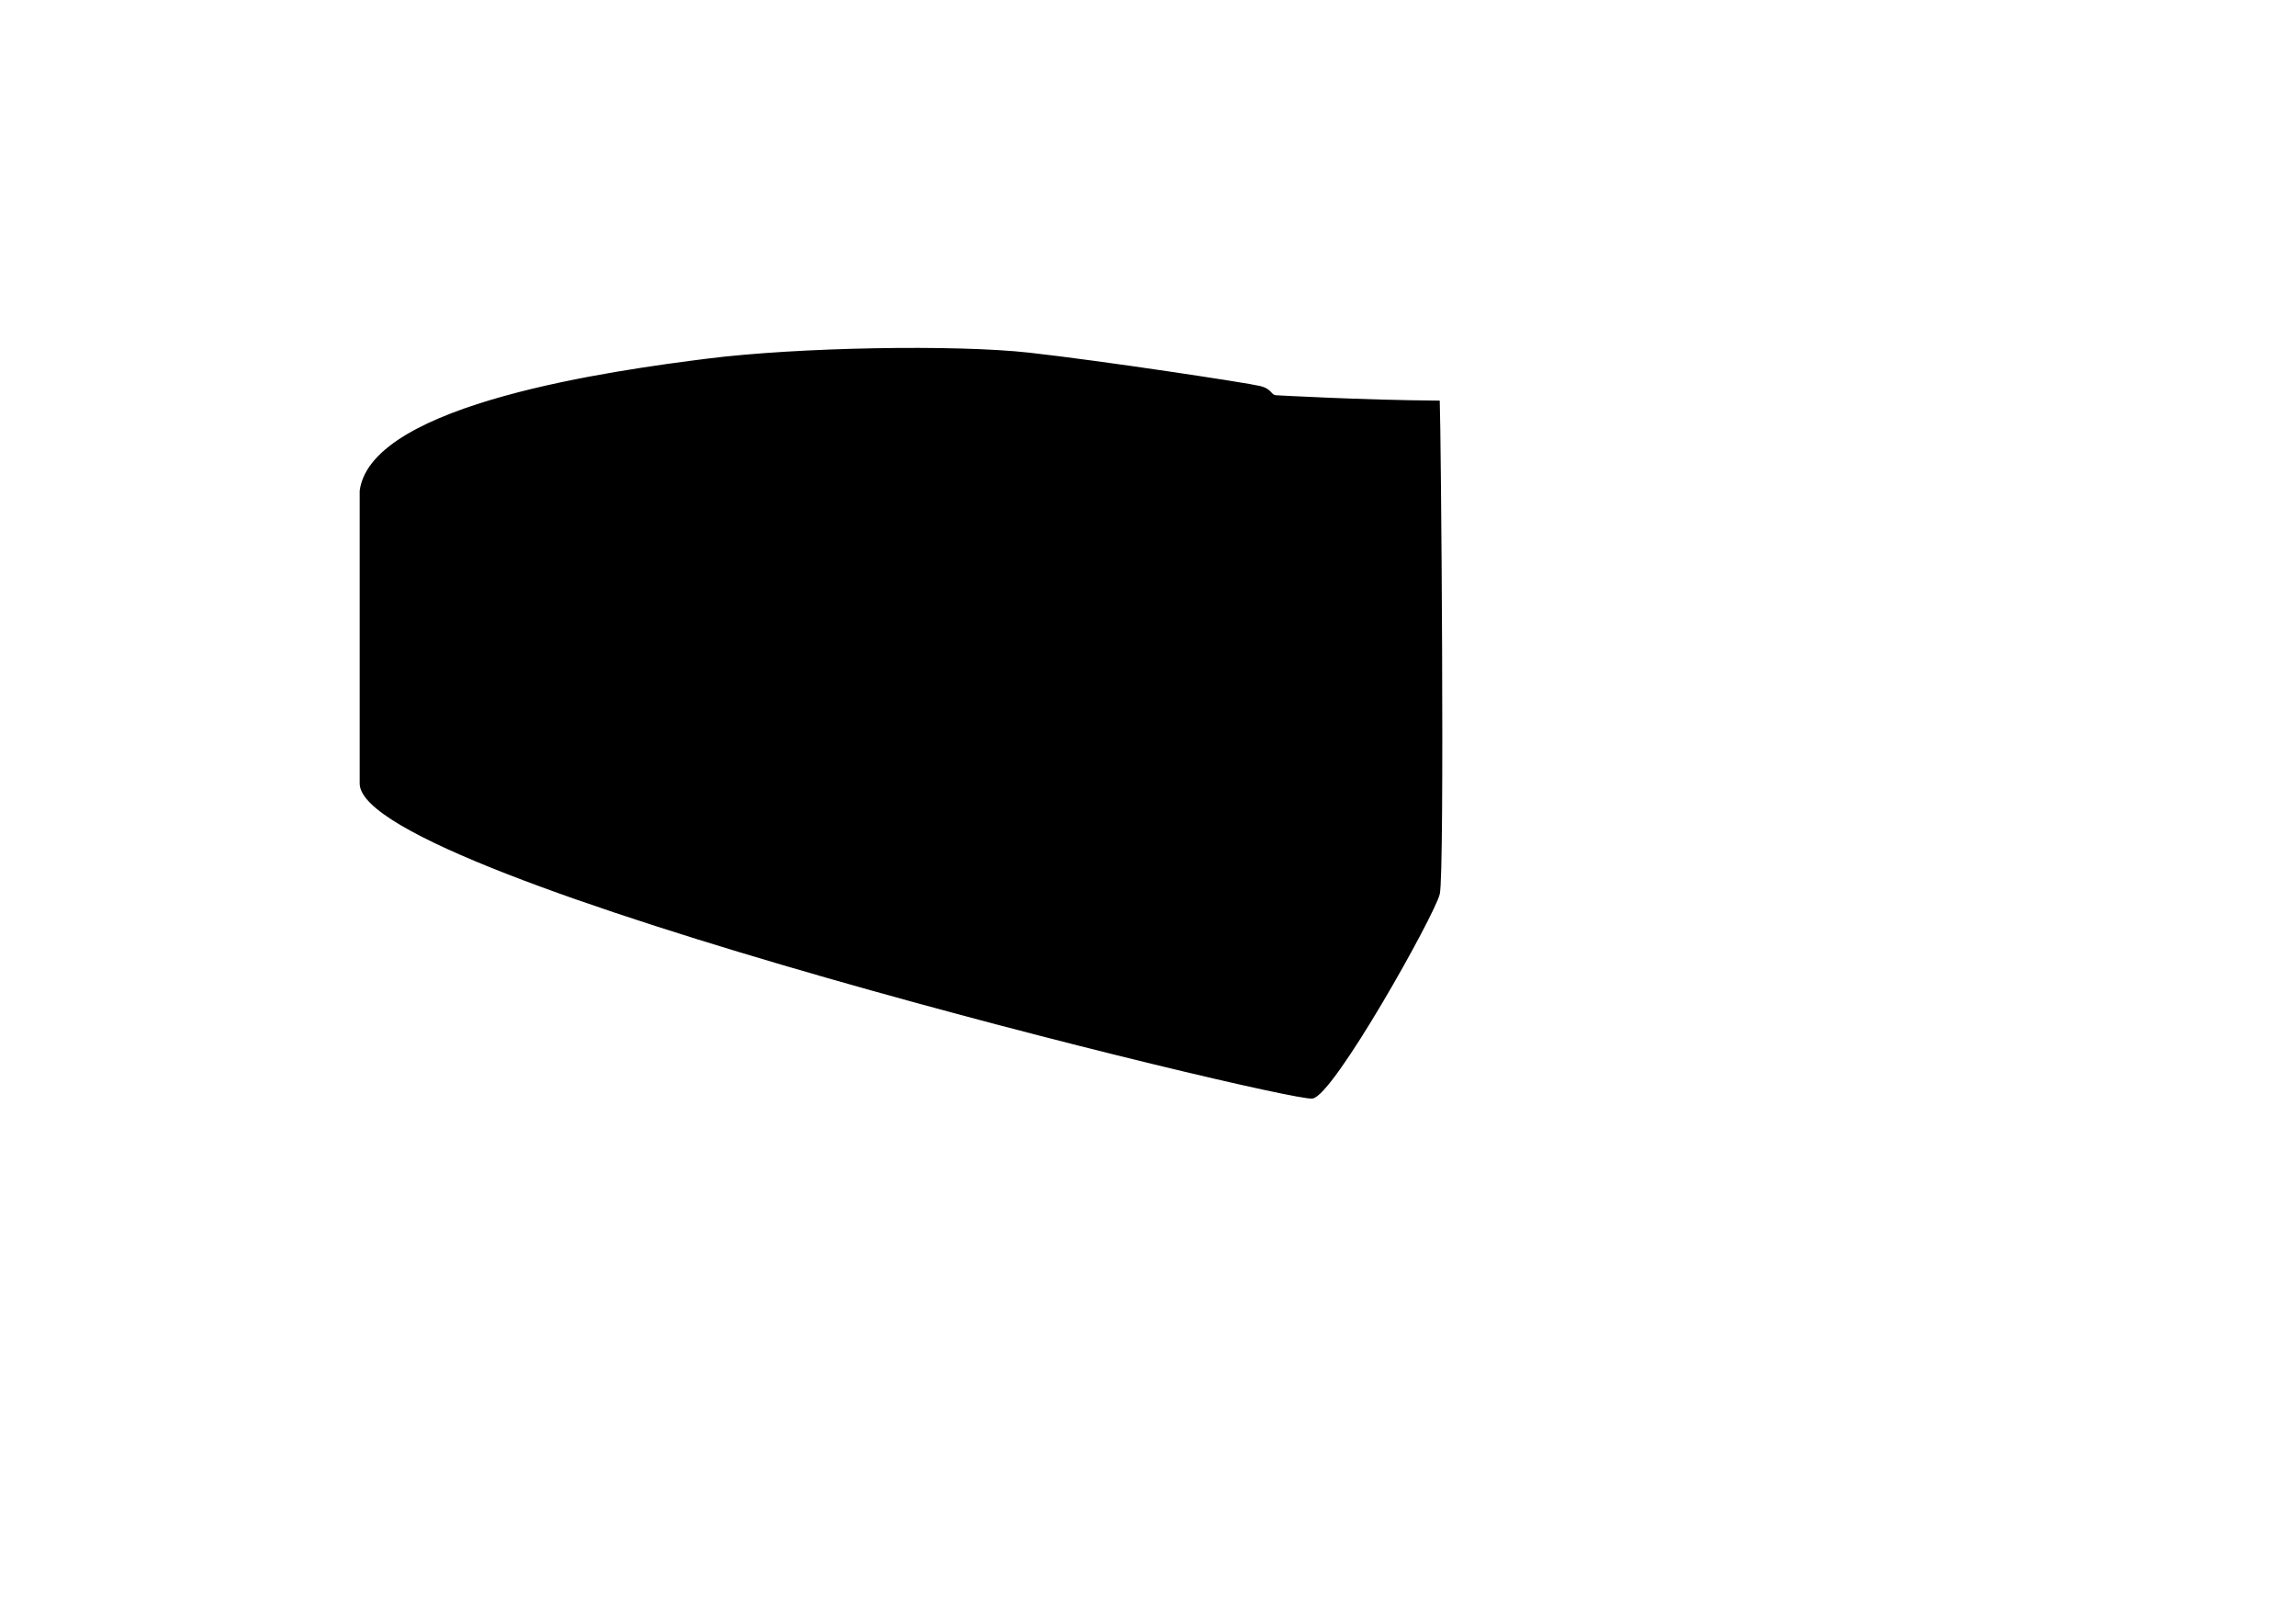
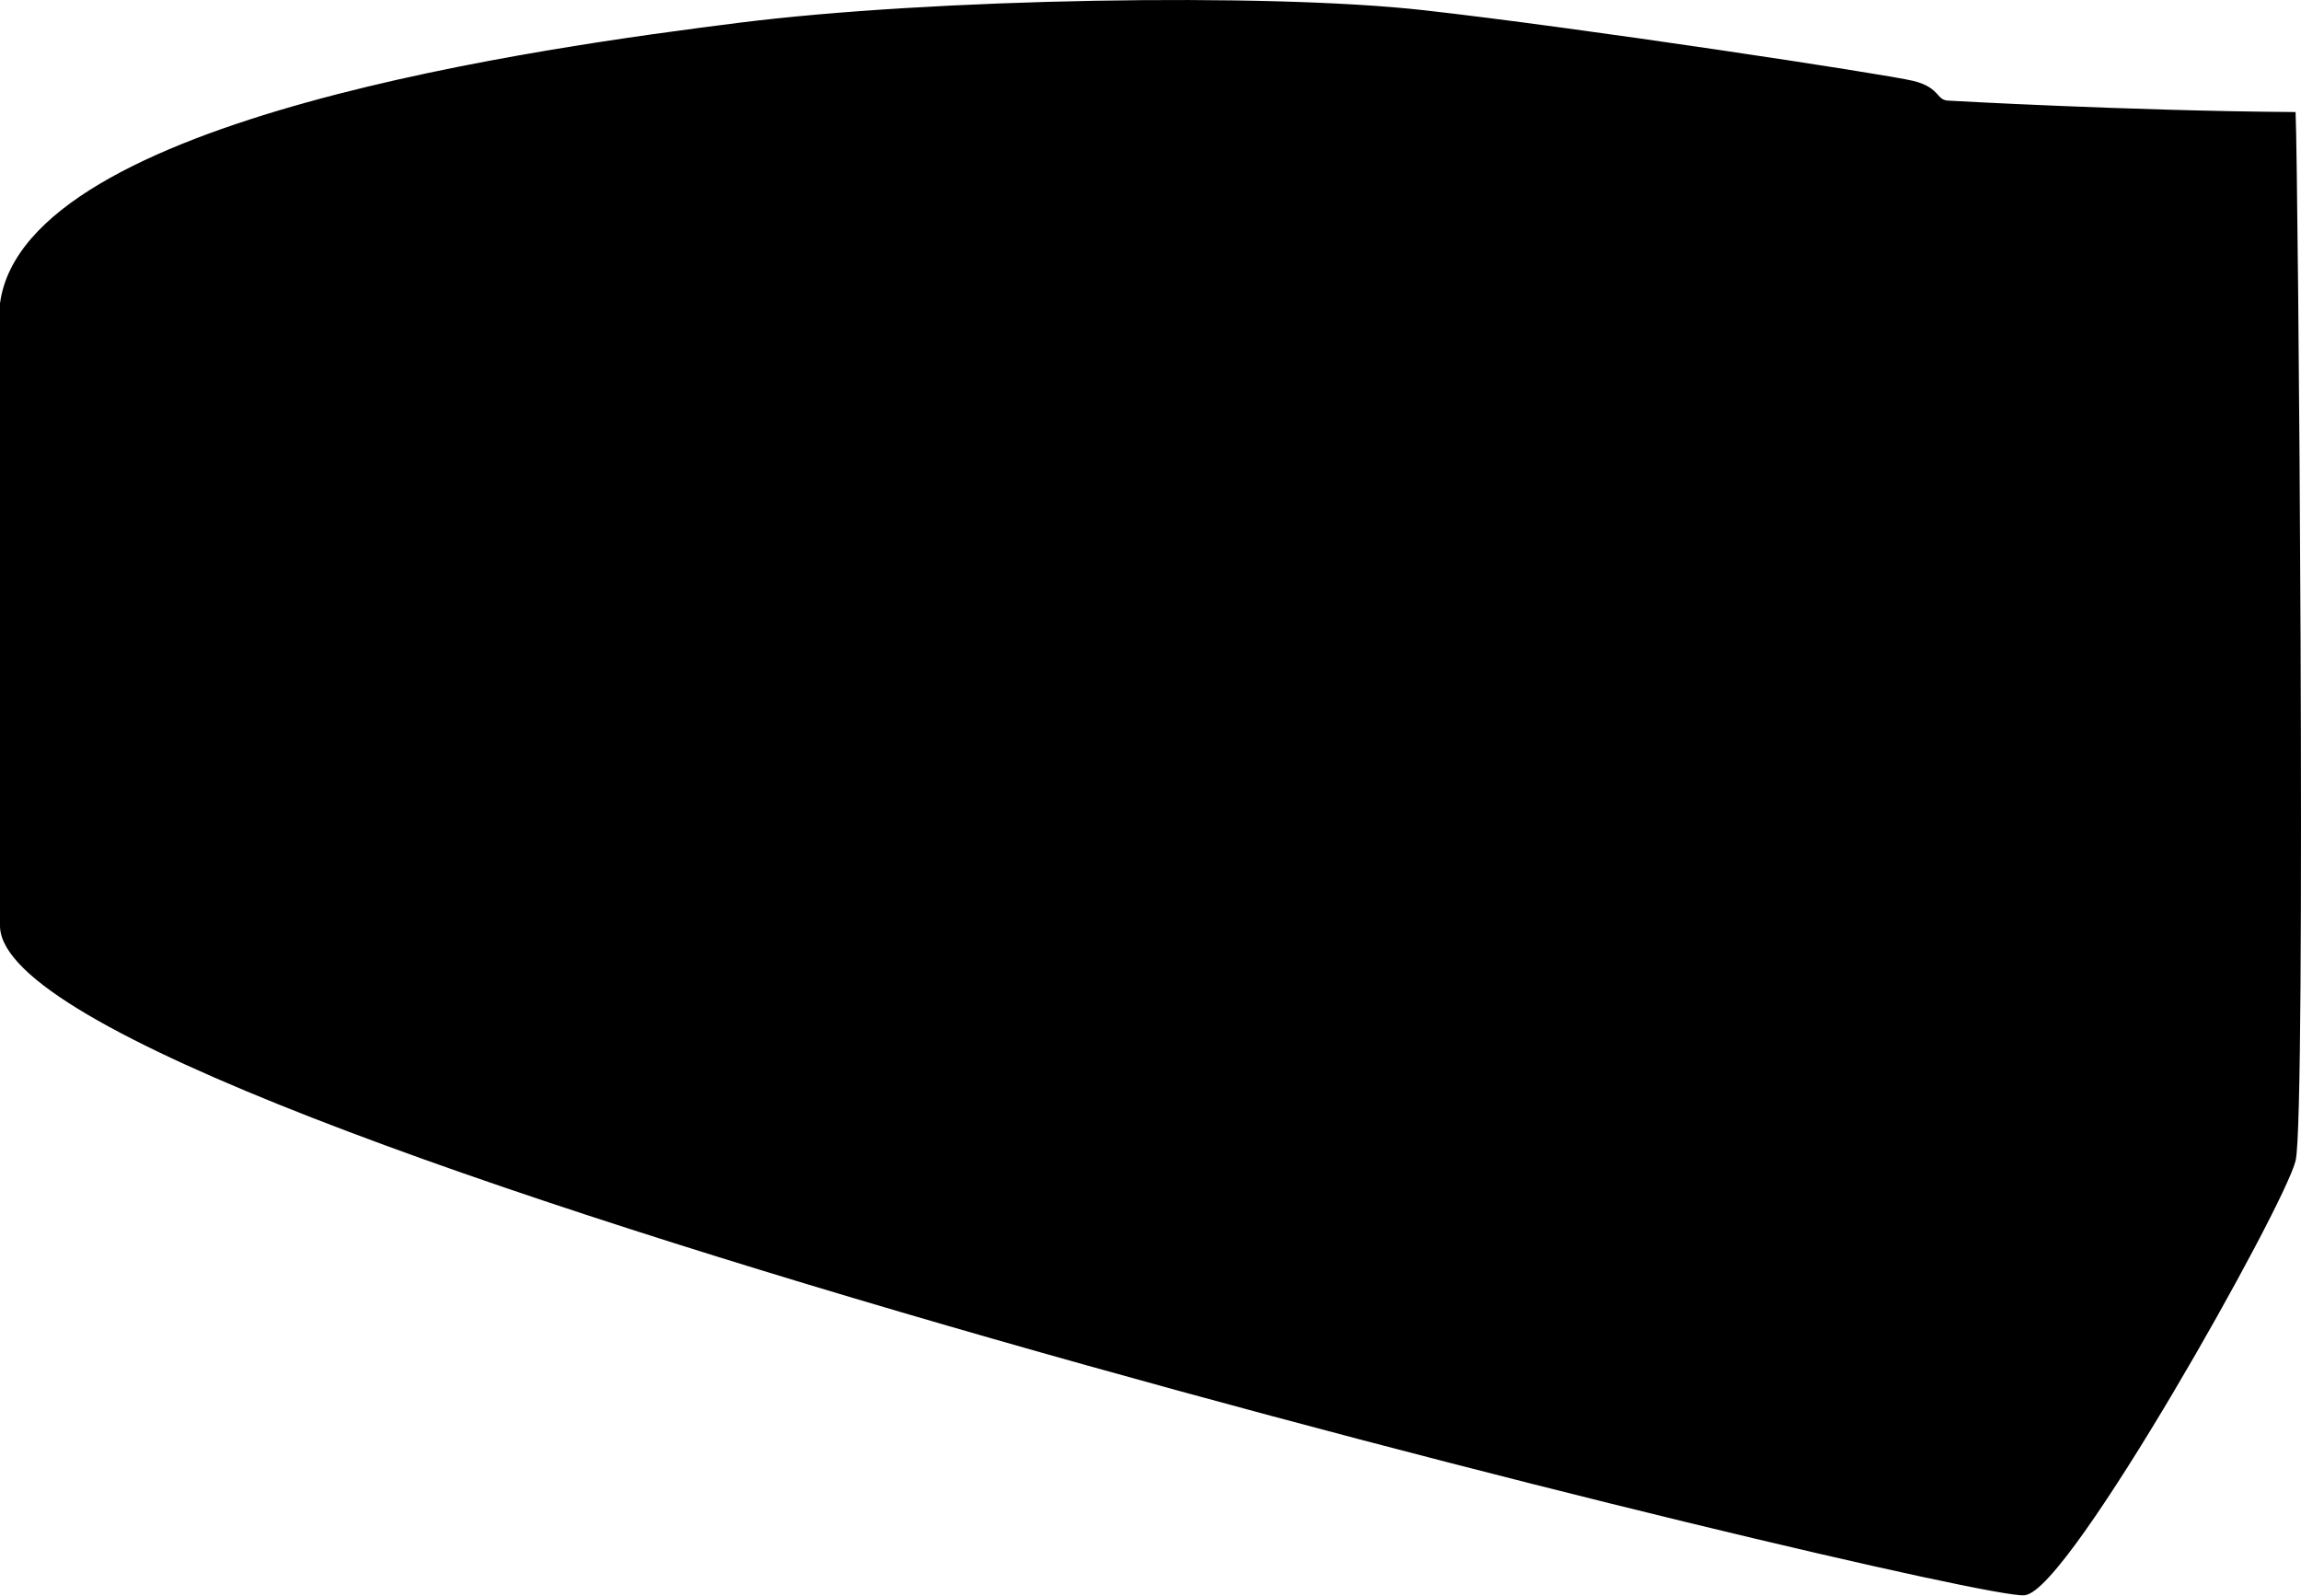
- <svg xmlns="http://www.w3.org/2000/svg" width="297mm" height="210mm" viewBox="0 0 297 210" version="1.1" id="svg18743">
+ <svg xmlns="http://www.w3.org/2000/svg" width="140.041mm" height="97.092mm" viewBox="0 0 140.041 97.092" version="1.1" id="svg18743">
  <defs id="defs18740" />
-   <g id="layer1" transform="translate(134.9164,-97.4596)">
+   <g id="layer1" transform="translate(88.38782,-142.4547)">
    <path style="fill:#000000;stroke:#000000;stroke-width:0.265;stroke-dasharray:none" d="m -88.255,160.925 c 1.51,-11.196 33.144,-15.475 44.86,-16.953 11.716,-1.478 32.08,-1.834 41.619,-0.767 9.539,1.067 28.136,3.895 29.802,4.302 1.667,0.407 1.27,1.197 2.233,1.208 0,0 10.86,0.616 20.937,0.691 0.146,3.324 0.652,60.938 0,63.656 -0.652,2.719 -13.741,26.082 -16.381,26.348 -3.582,0.361 -122.631,-28.435 -123.07,-40.554 z" id="path1" />
  </g>
</svg>
